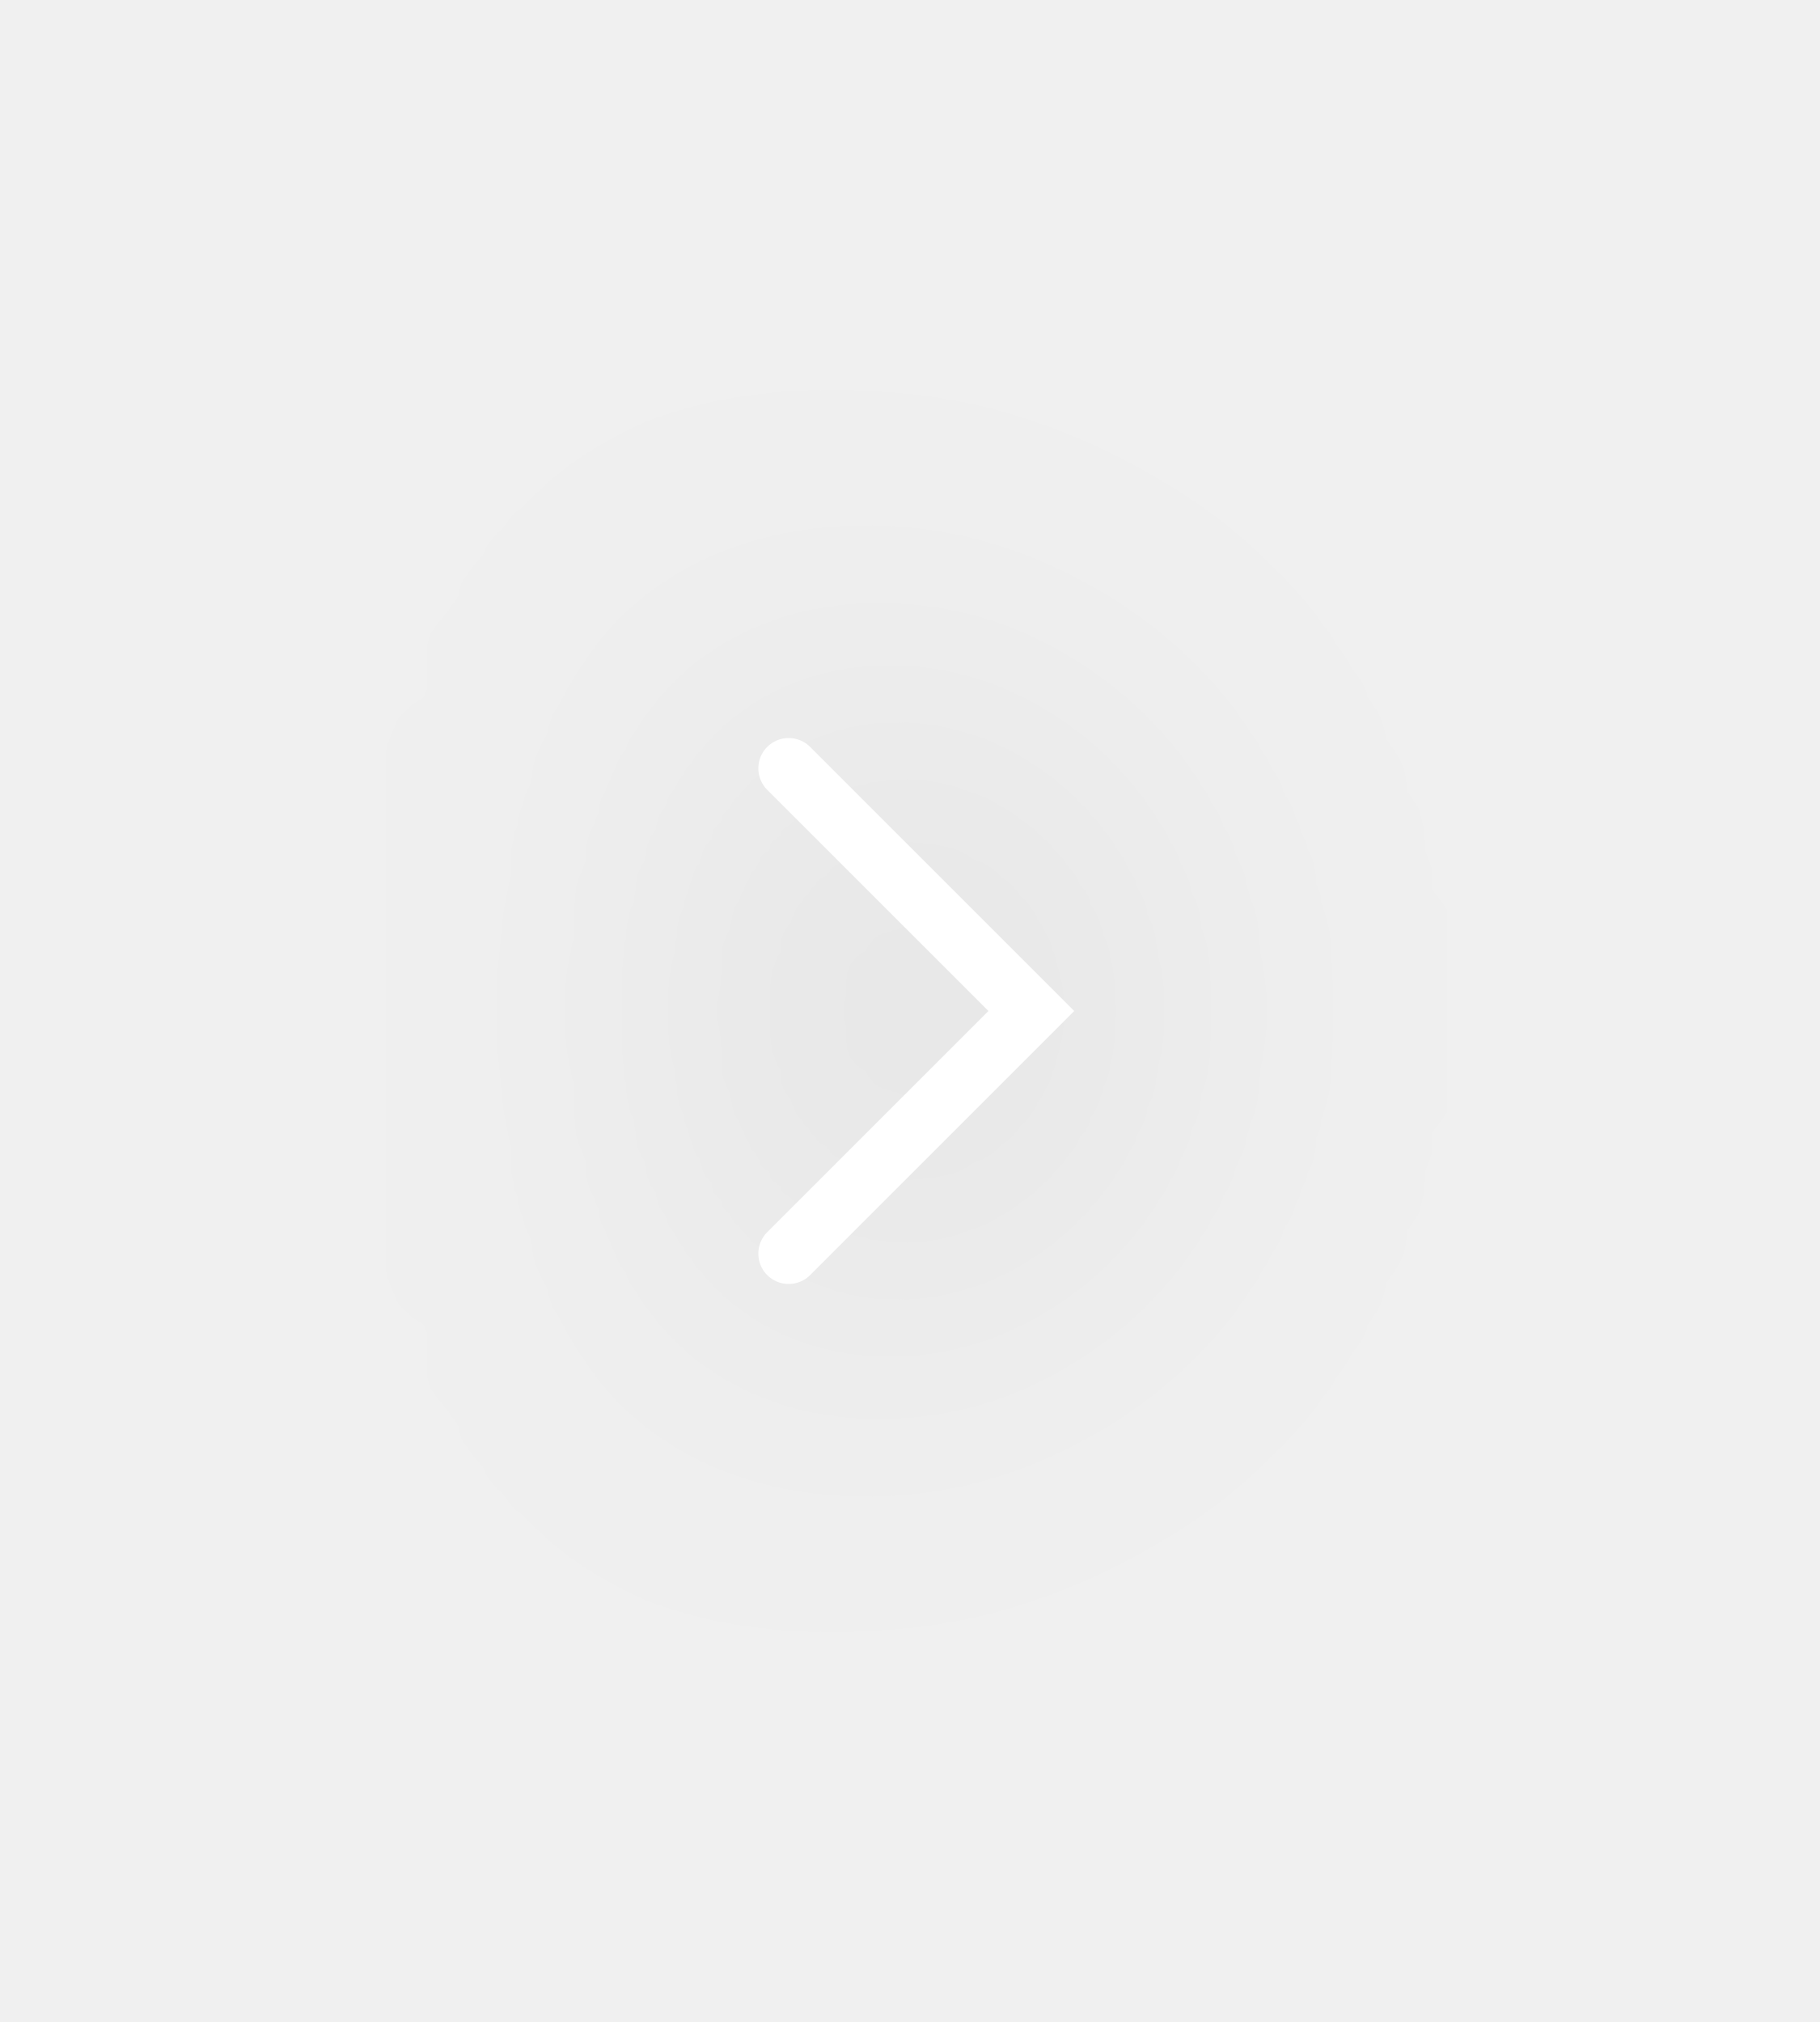
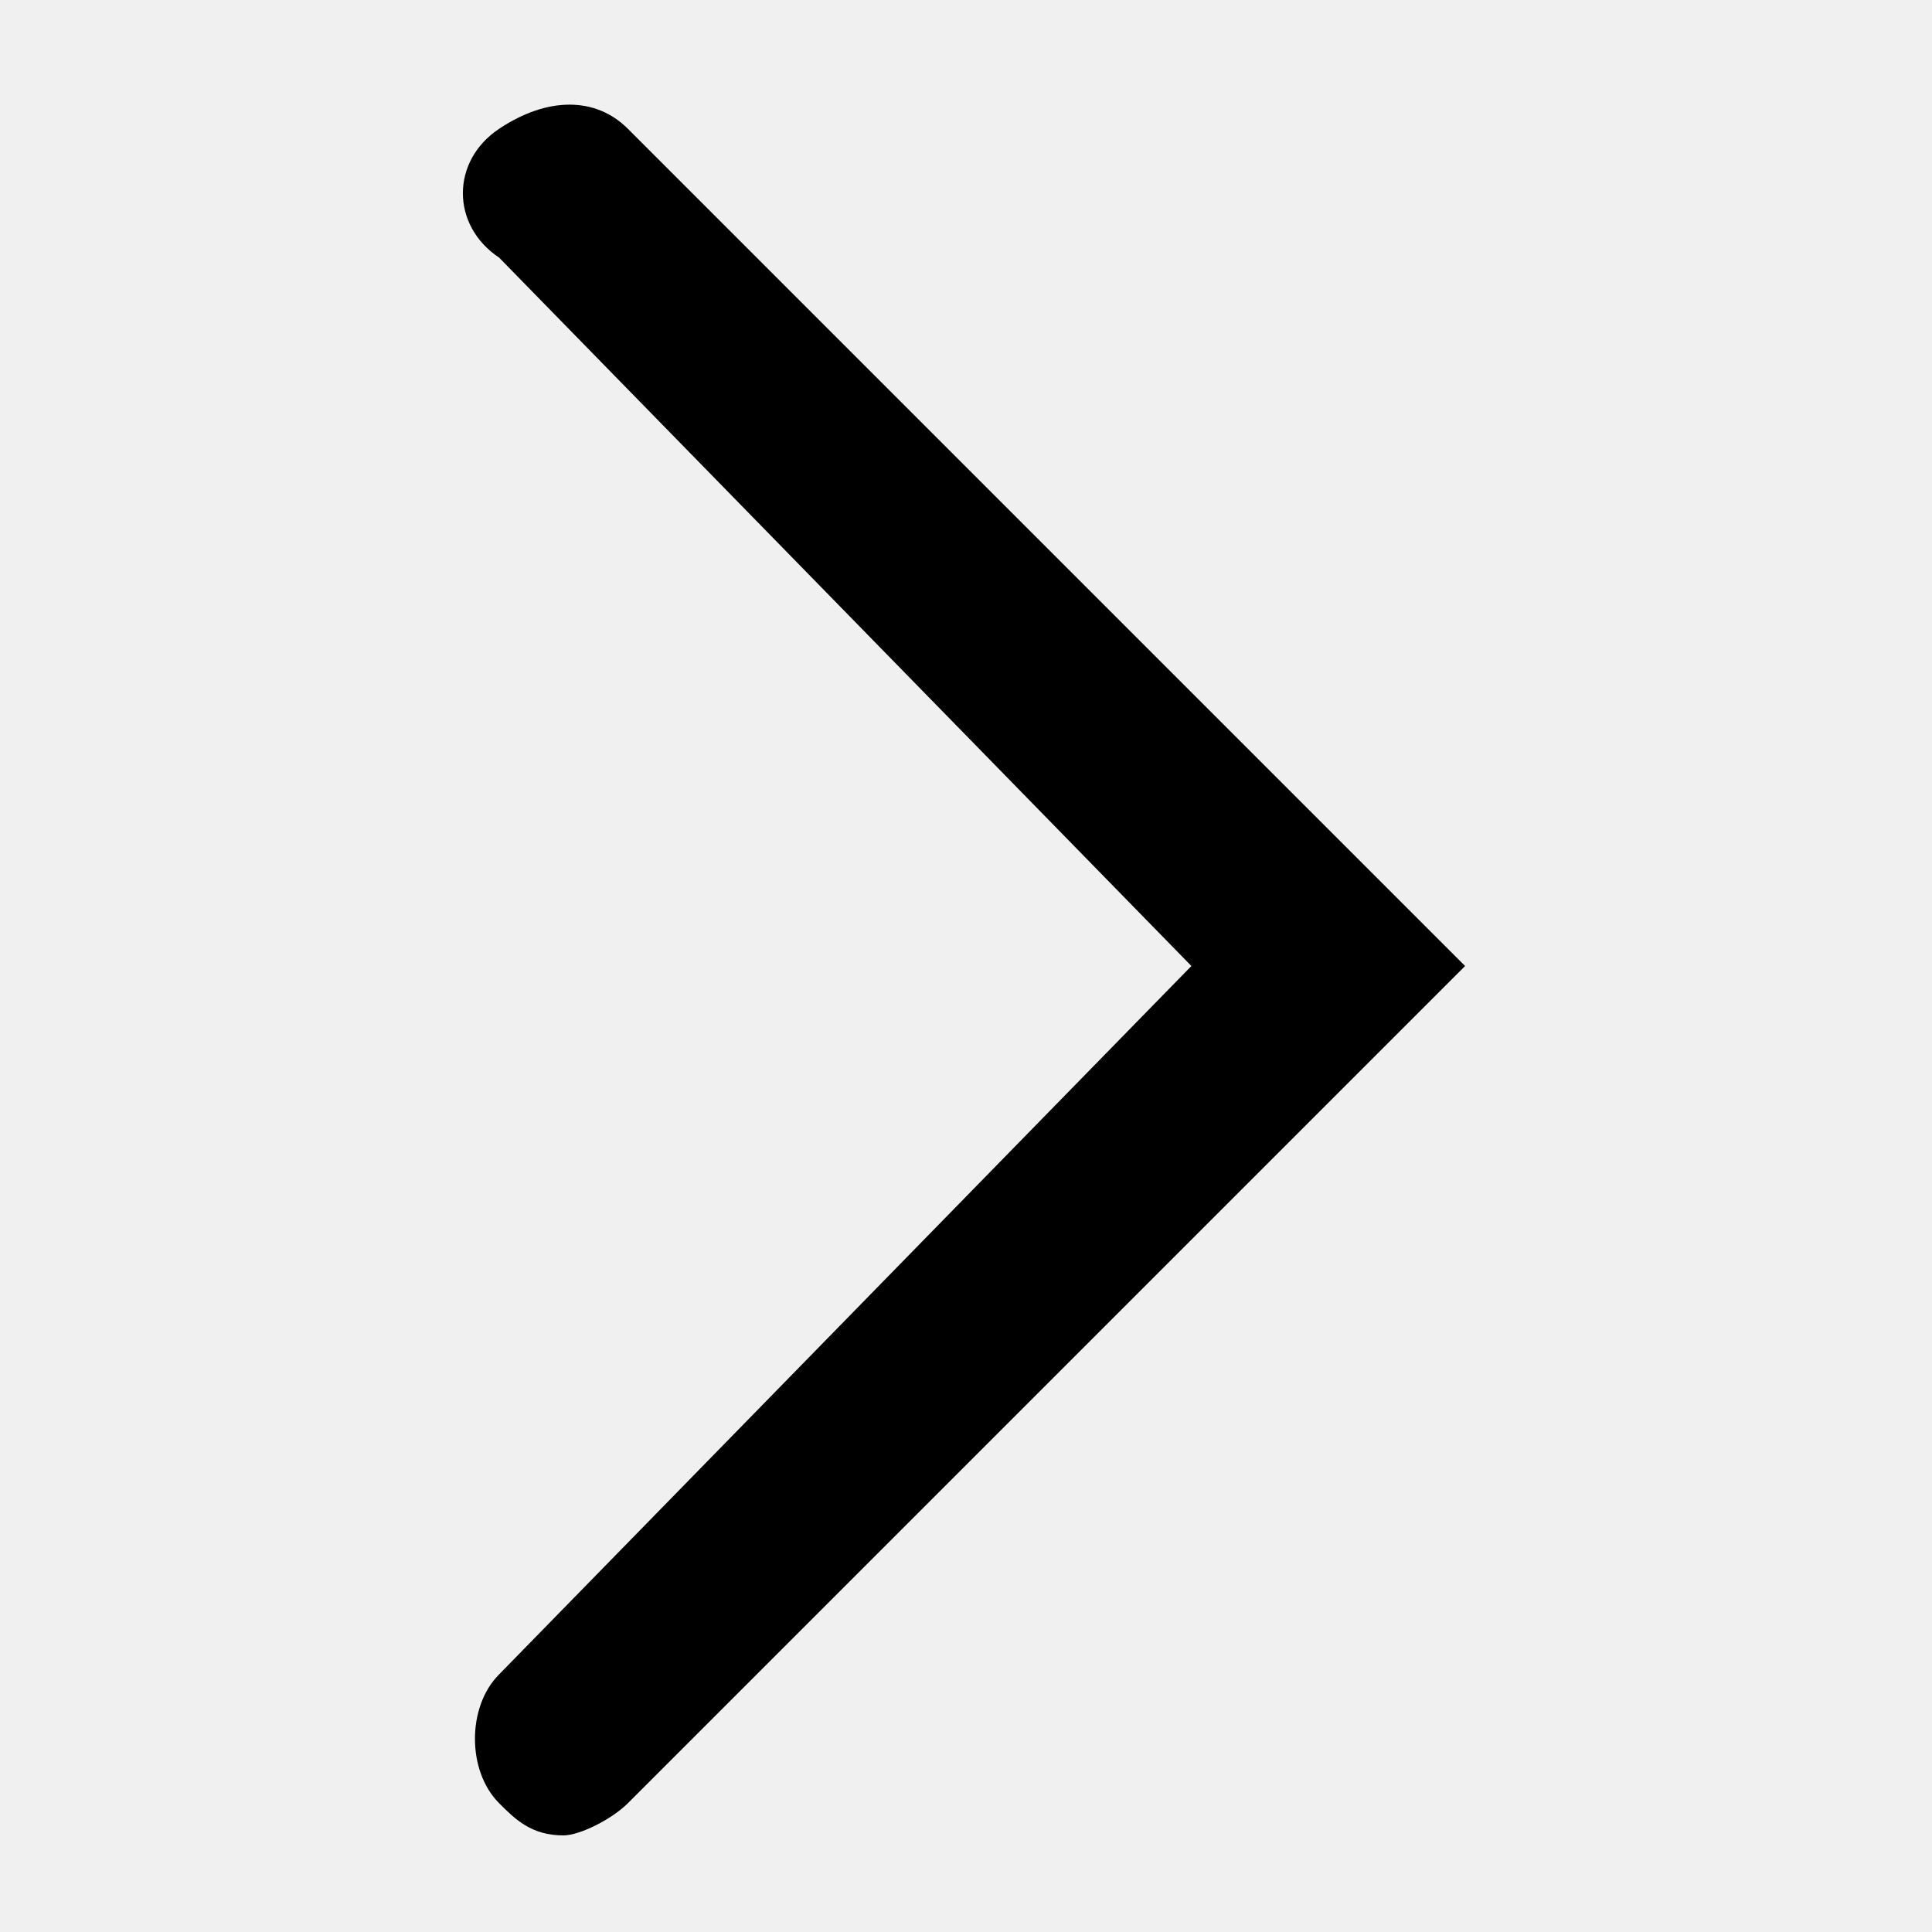
- <svg xmlns="http://www.w3.org/2000/svg" width="36" height="40" viewBox="0 0 36 40" fill="none">
-   <g filter="url(#filter0_d_73_963)">
-     <path d="M15.6 24.8L20.4 20L15.6 15.2" stroke="white" stroke-width="1.2" stroke-linecap="round" />
-   </g>
-   <defs>
-     <filter id="filter0_d_73_963" x="0.414" y="0.013" width="35.422" height="39.973" filterUnits="userSpaceOnUse" color-interpolation-filters="sRGB">
-       <feFlood flood-opacity="0" result="BackgroundImageFix" />
-       <feColorMatrix in="SourceAlpha" type="matrix" values="0 0 0 0 0 0 0 0 0 0 0 0 0 0 0 0 0 0 127 0" result="hardAlpha" />
-       <feOffset />
-       <feGaussianBlur stdDeviation="7.293" />
-       <feColorMatrix type="matrix" values="0 0 0 0 0 0 0 0 0 0 0 0 0 0 0 0 0 0 0.25 0" />
-       <feBlend mode="normal" in2="BackgroundImageFix" result="effect1_dropShadow_73_963" />
-       <feBlend mode="normal" in="SourceGraphic" in2="effect1_dropShadow_73_963" result="shape" />
-     </filter>
-   </defs>
+ <svg xmlns="http://www.w3.org/2000/svg" version="1.1" id="Слой_1" x="0px" y="0px" viewBox="0 0 12 12" style="enable-background:new 0 0 12 12;" xml:space="preserve">
+   <path d="M3.5,11.4c-0.2,0-0.3-0.1-0.4-0.2c-0.2-0.2-0.2-0.6,0-0.8L7.4,6L3.1,1.6C2.8,1.4,2.8,1,3.1,0.8s0.6-0.2,0.8,0L9.1,6l-5.2,5.2C3.8,11.3,3.6,11.4,3.5,11.4z" />
</svg>
